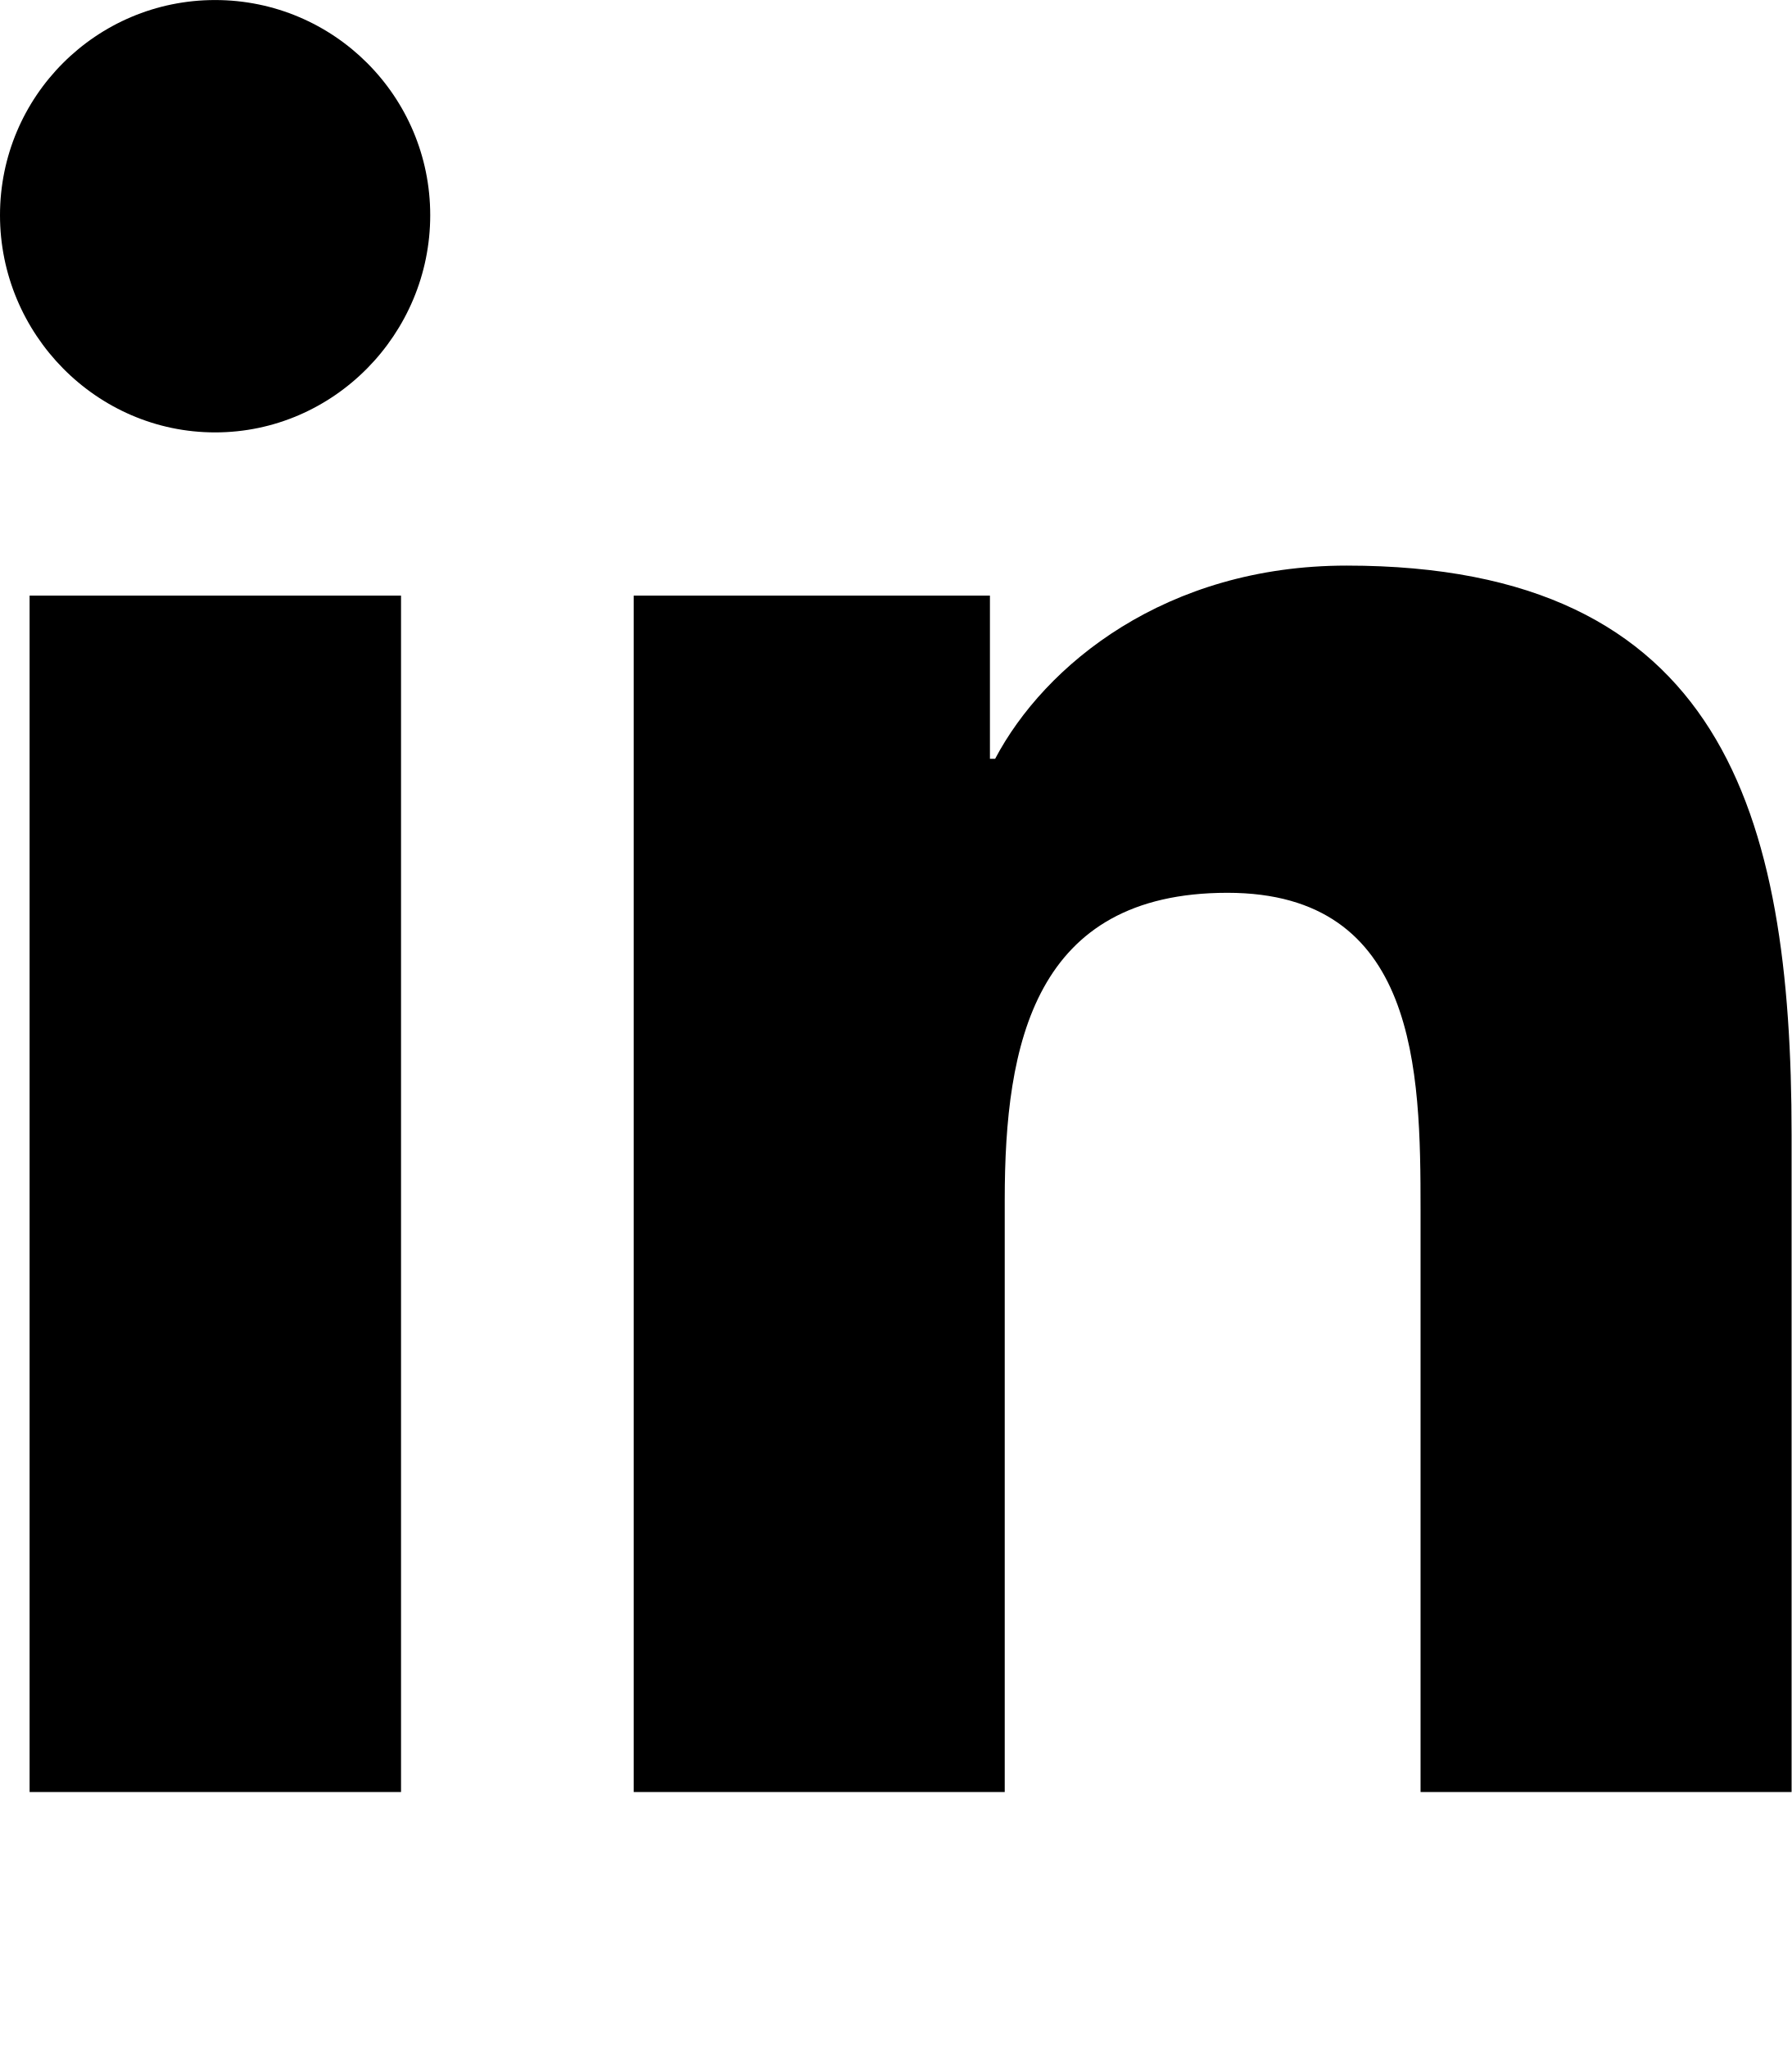
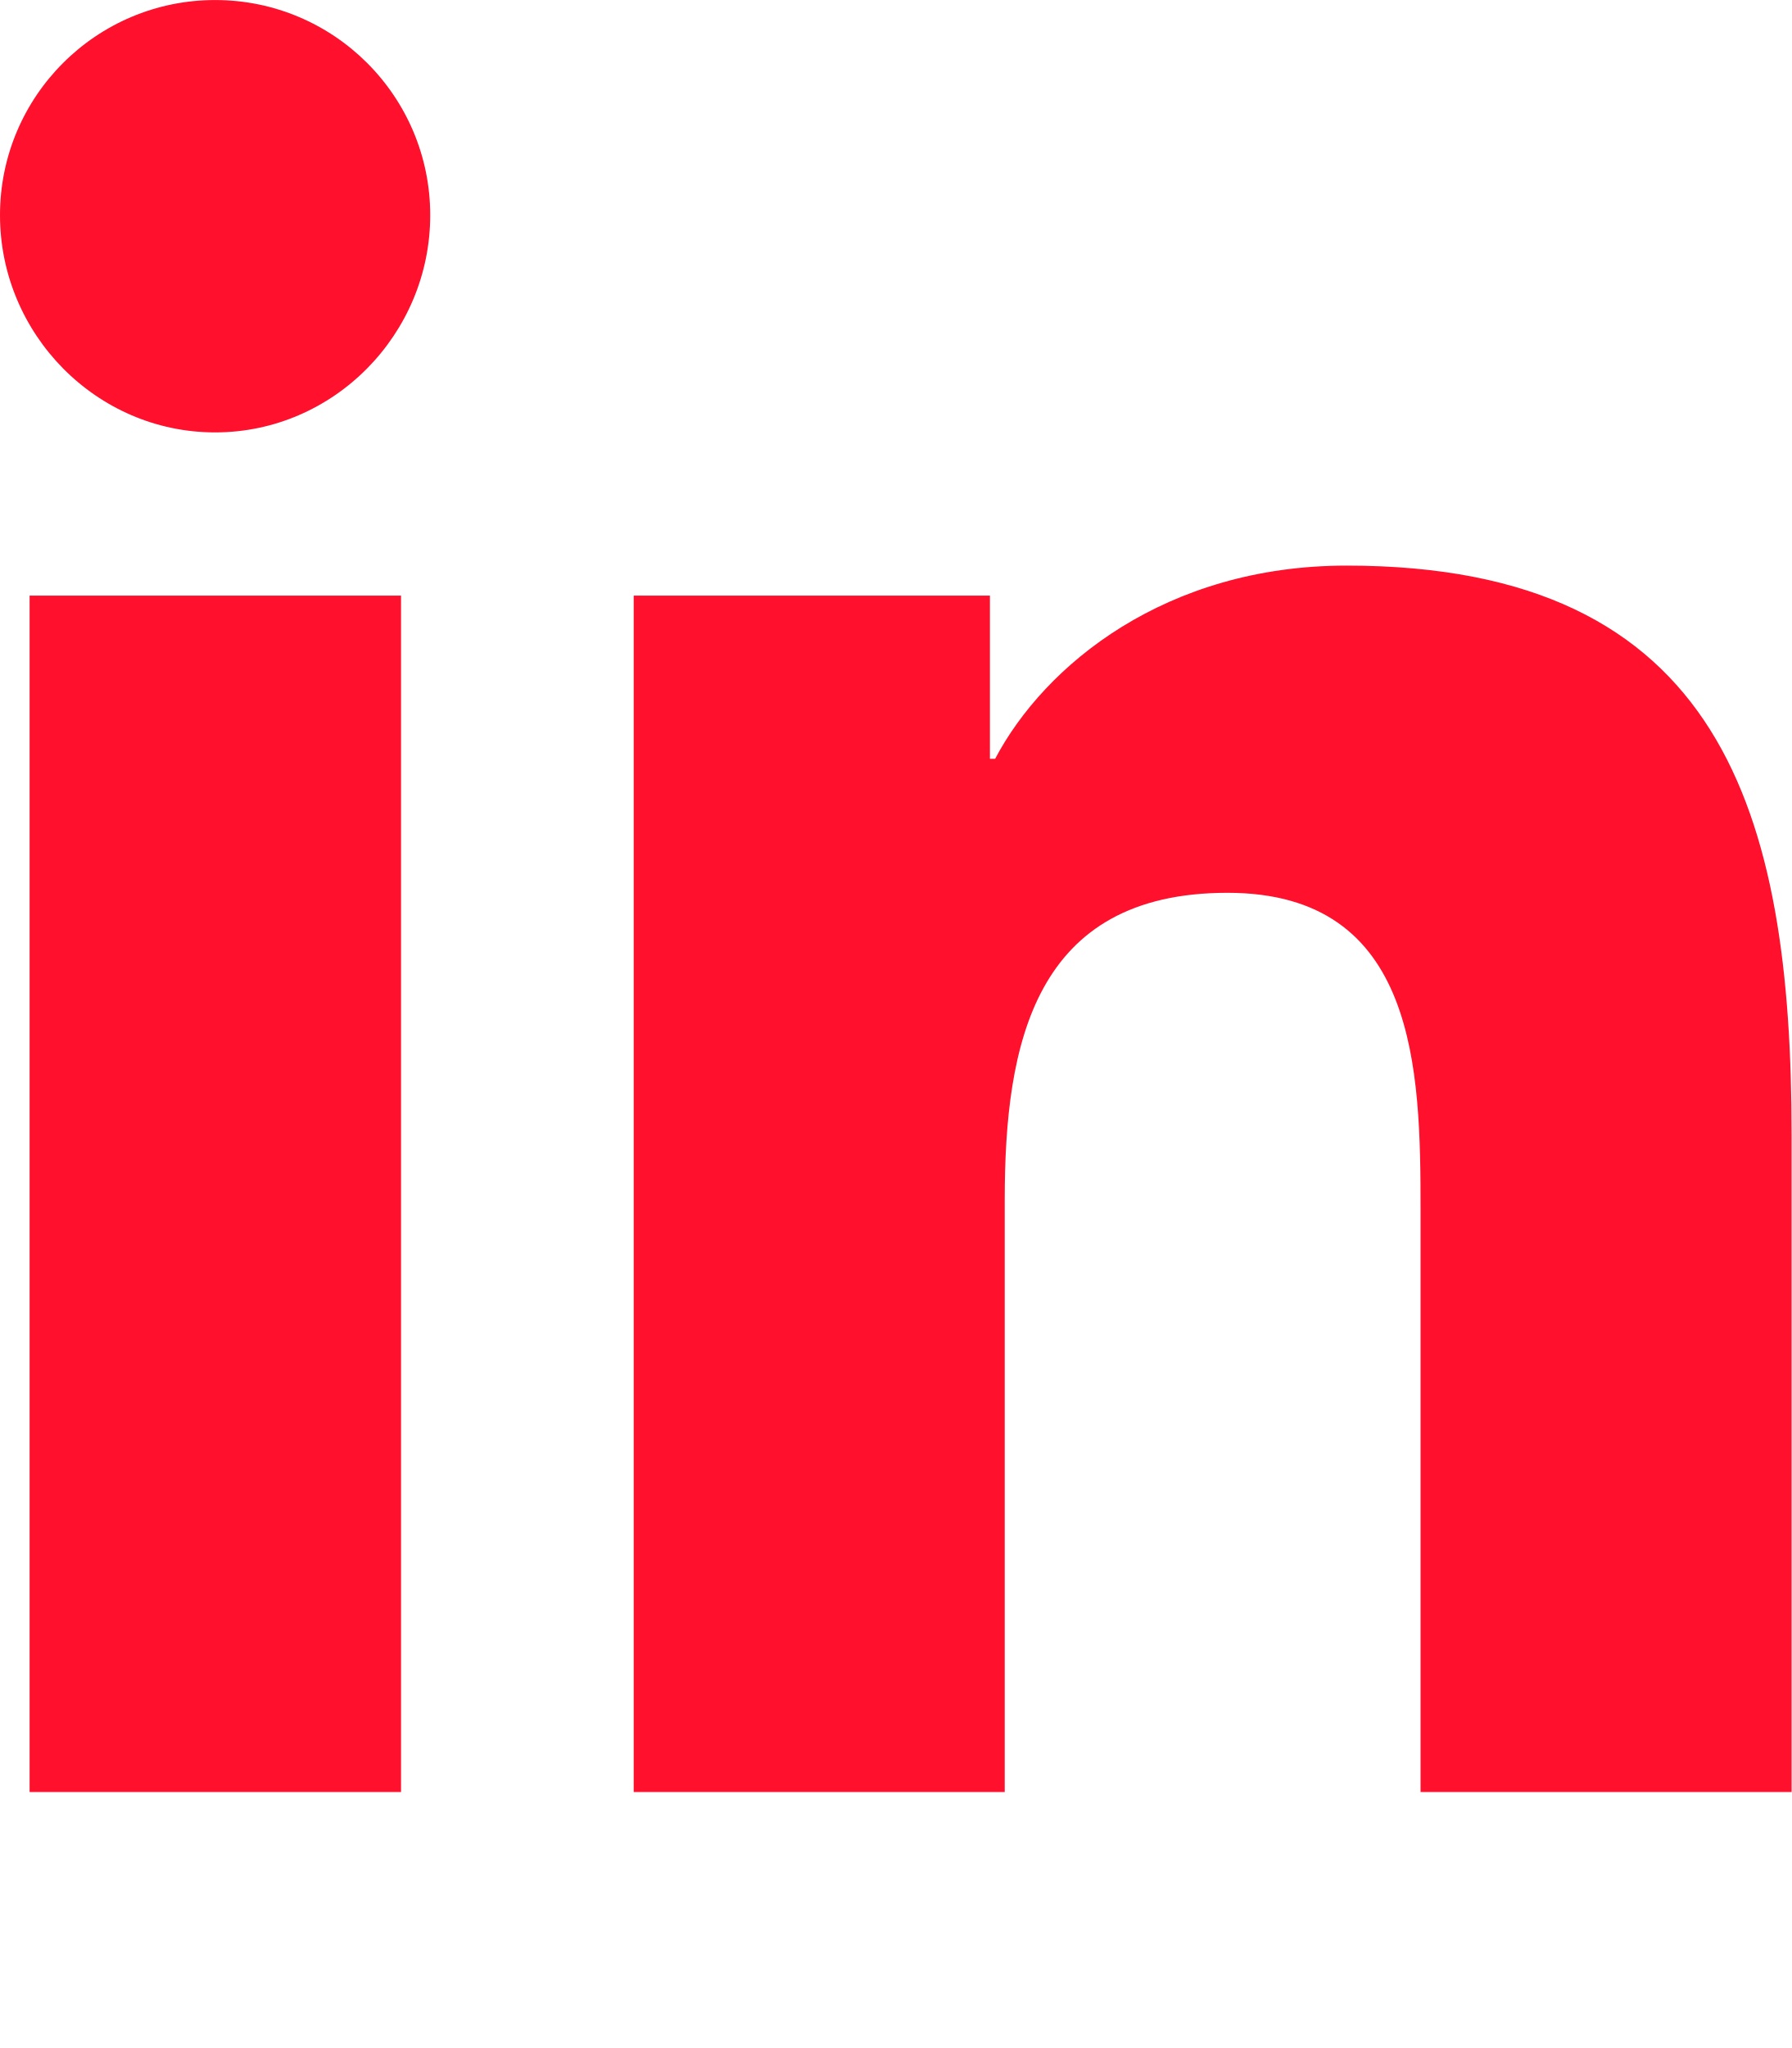
- <svg xmlns="http://www.w3.org/2000/svg" viewBox="0 0 448 512">
+ <svg xmlns="http://www.w3.org/2000/svg" fill="#ff102c" viewBox="0 0 448 512">
  <path d="M100.28 448H7.4V148.9h92.88zM53.79 108.1C24.09 108.1 0 83.5 0 53.8a53.79 53.79 0 01107.58 0c0 29.7-24.1 54.3-53.79 54.3zM447.9 448h-92.68V302.4c0-34.7-.7-79.2-48.29-79.2-48.29 0-55.69 37.7-55.69 76.7V448h-92.78V148.9h89.08v40.8h1.3c12.4-23.5 42.69-48.3 87.88-48.3 94 0 111.28 61.9 111.28 142.3V448z" />
</svg>
